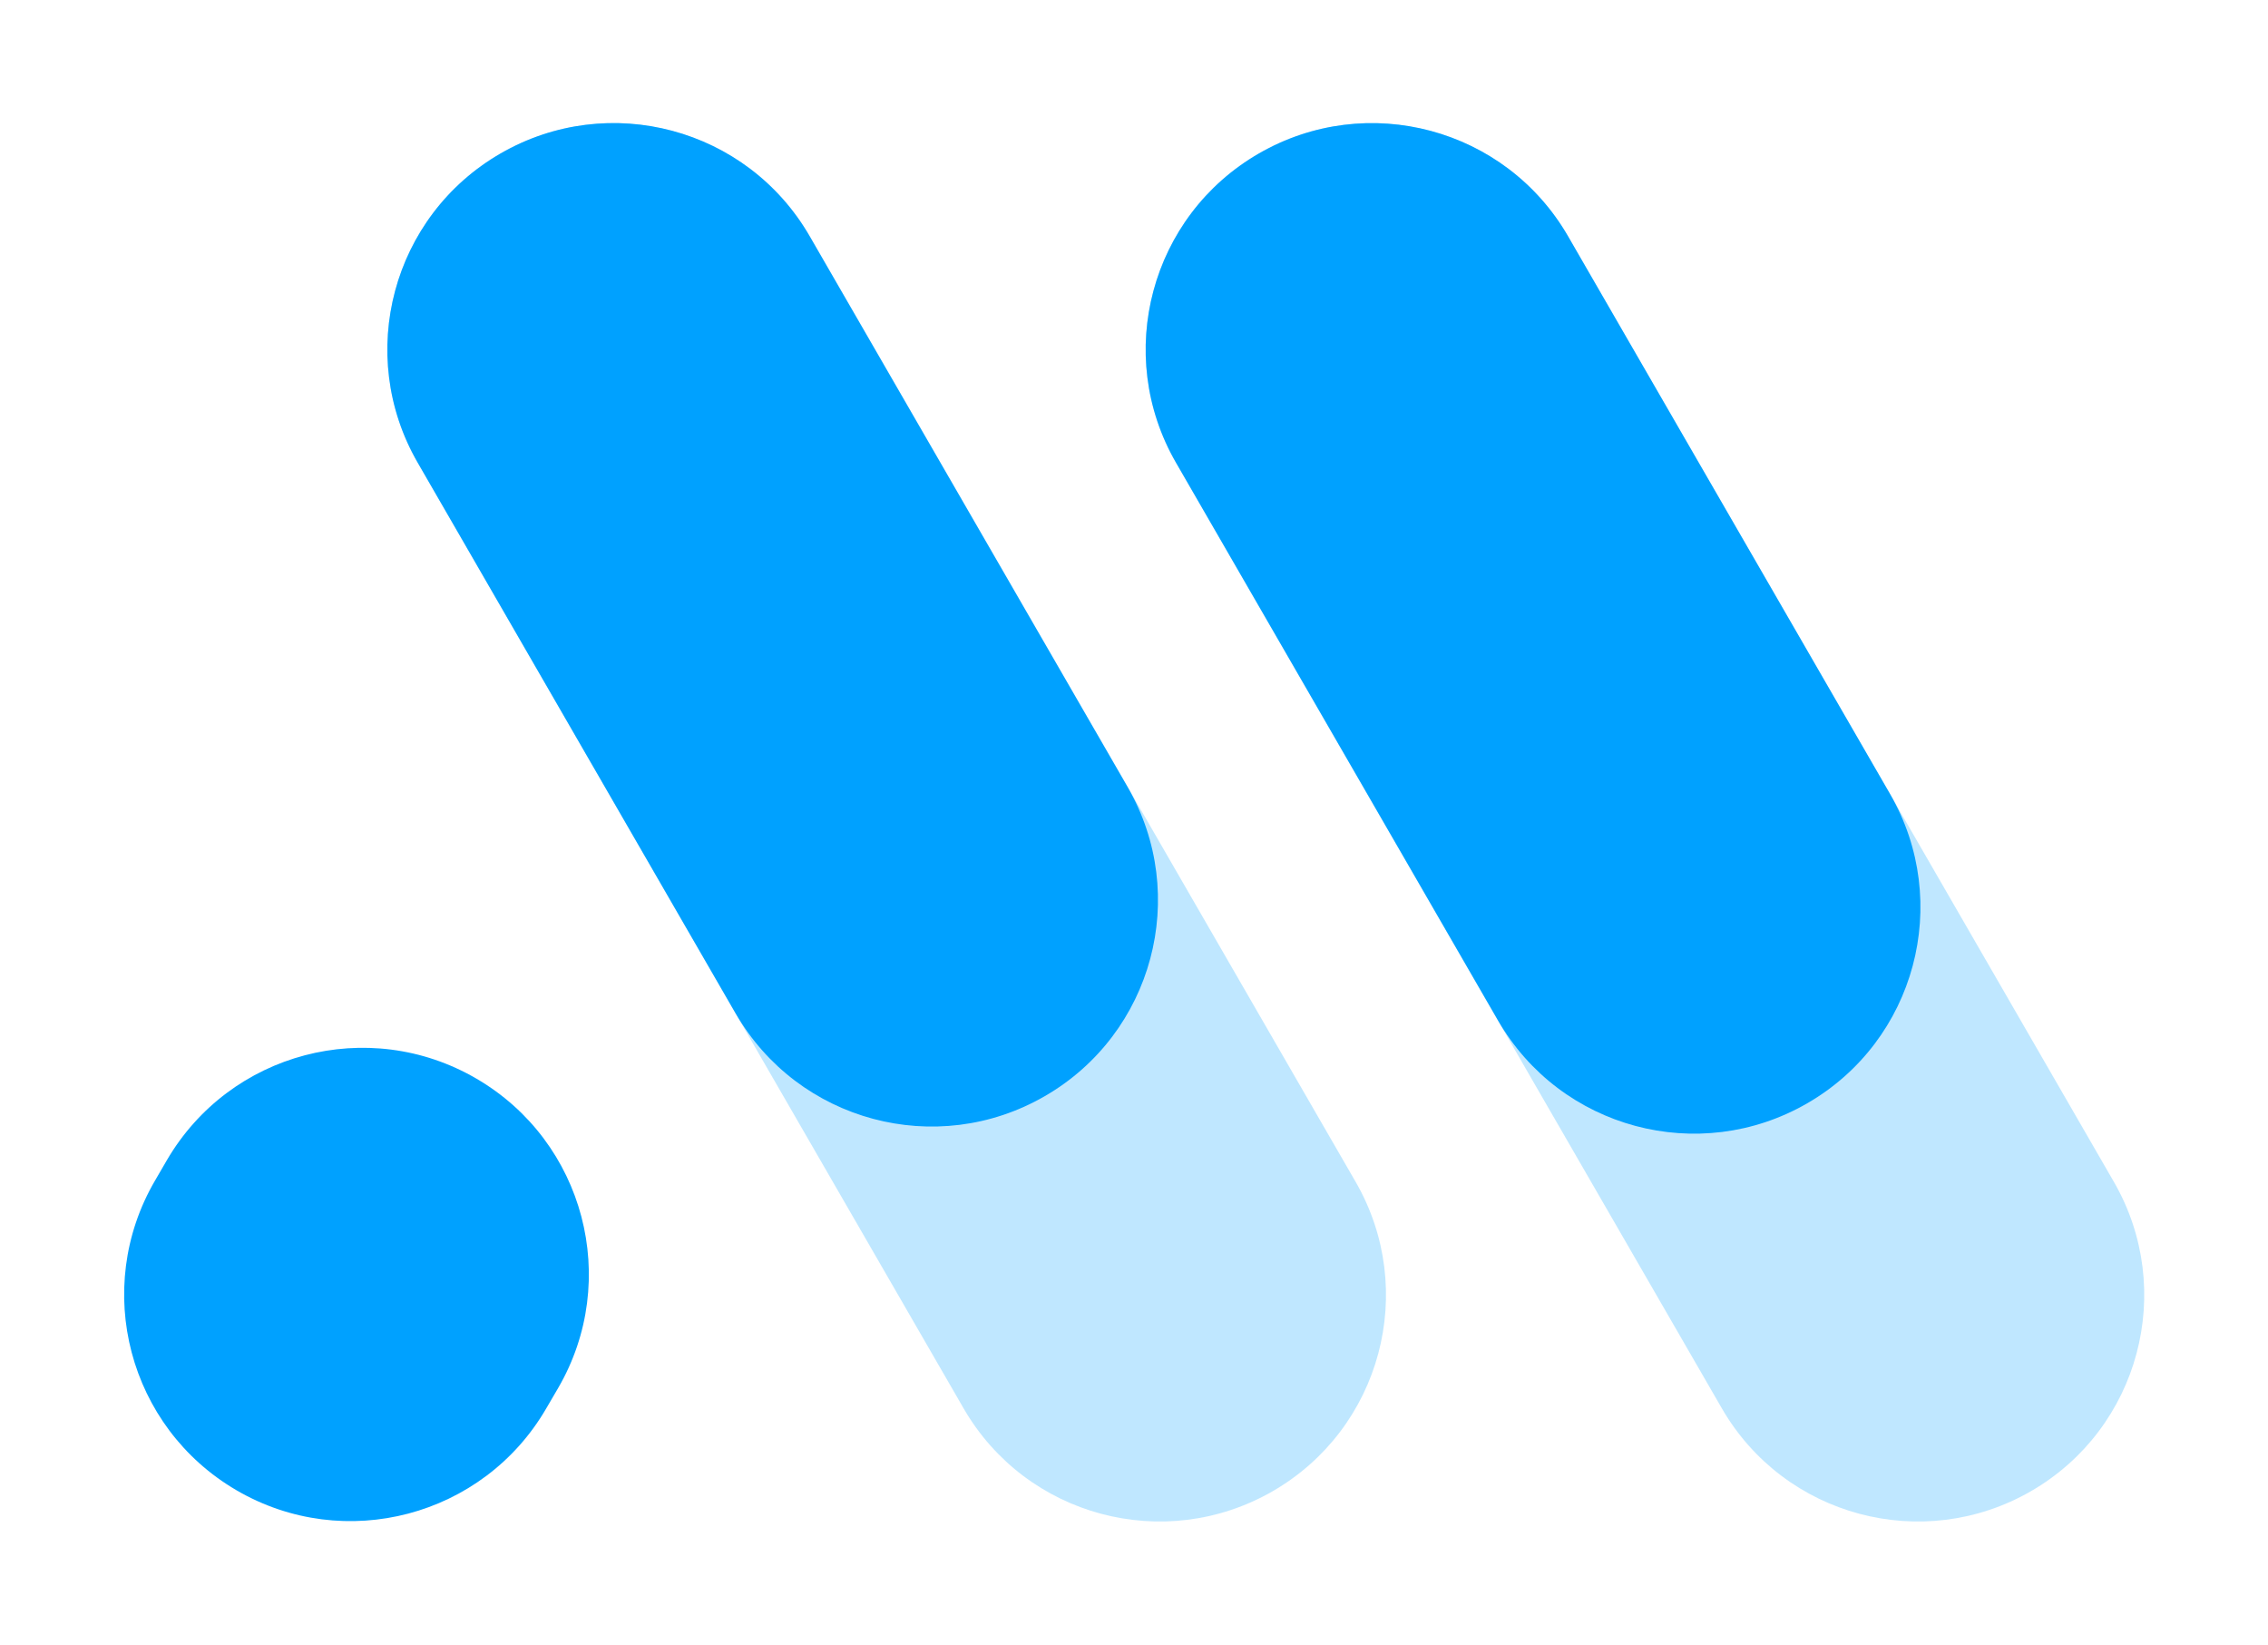
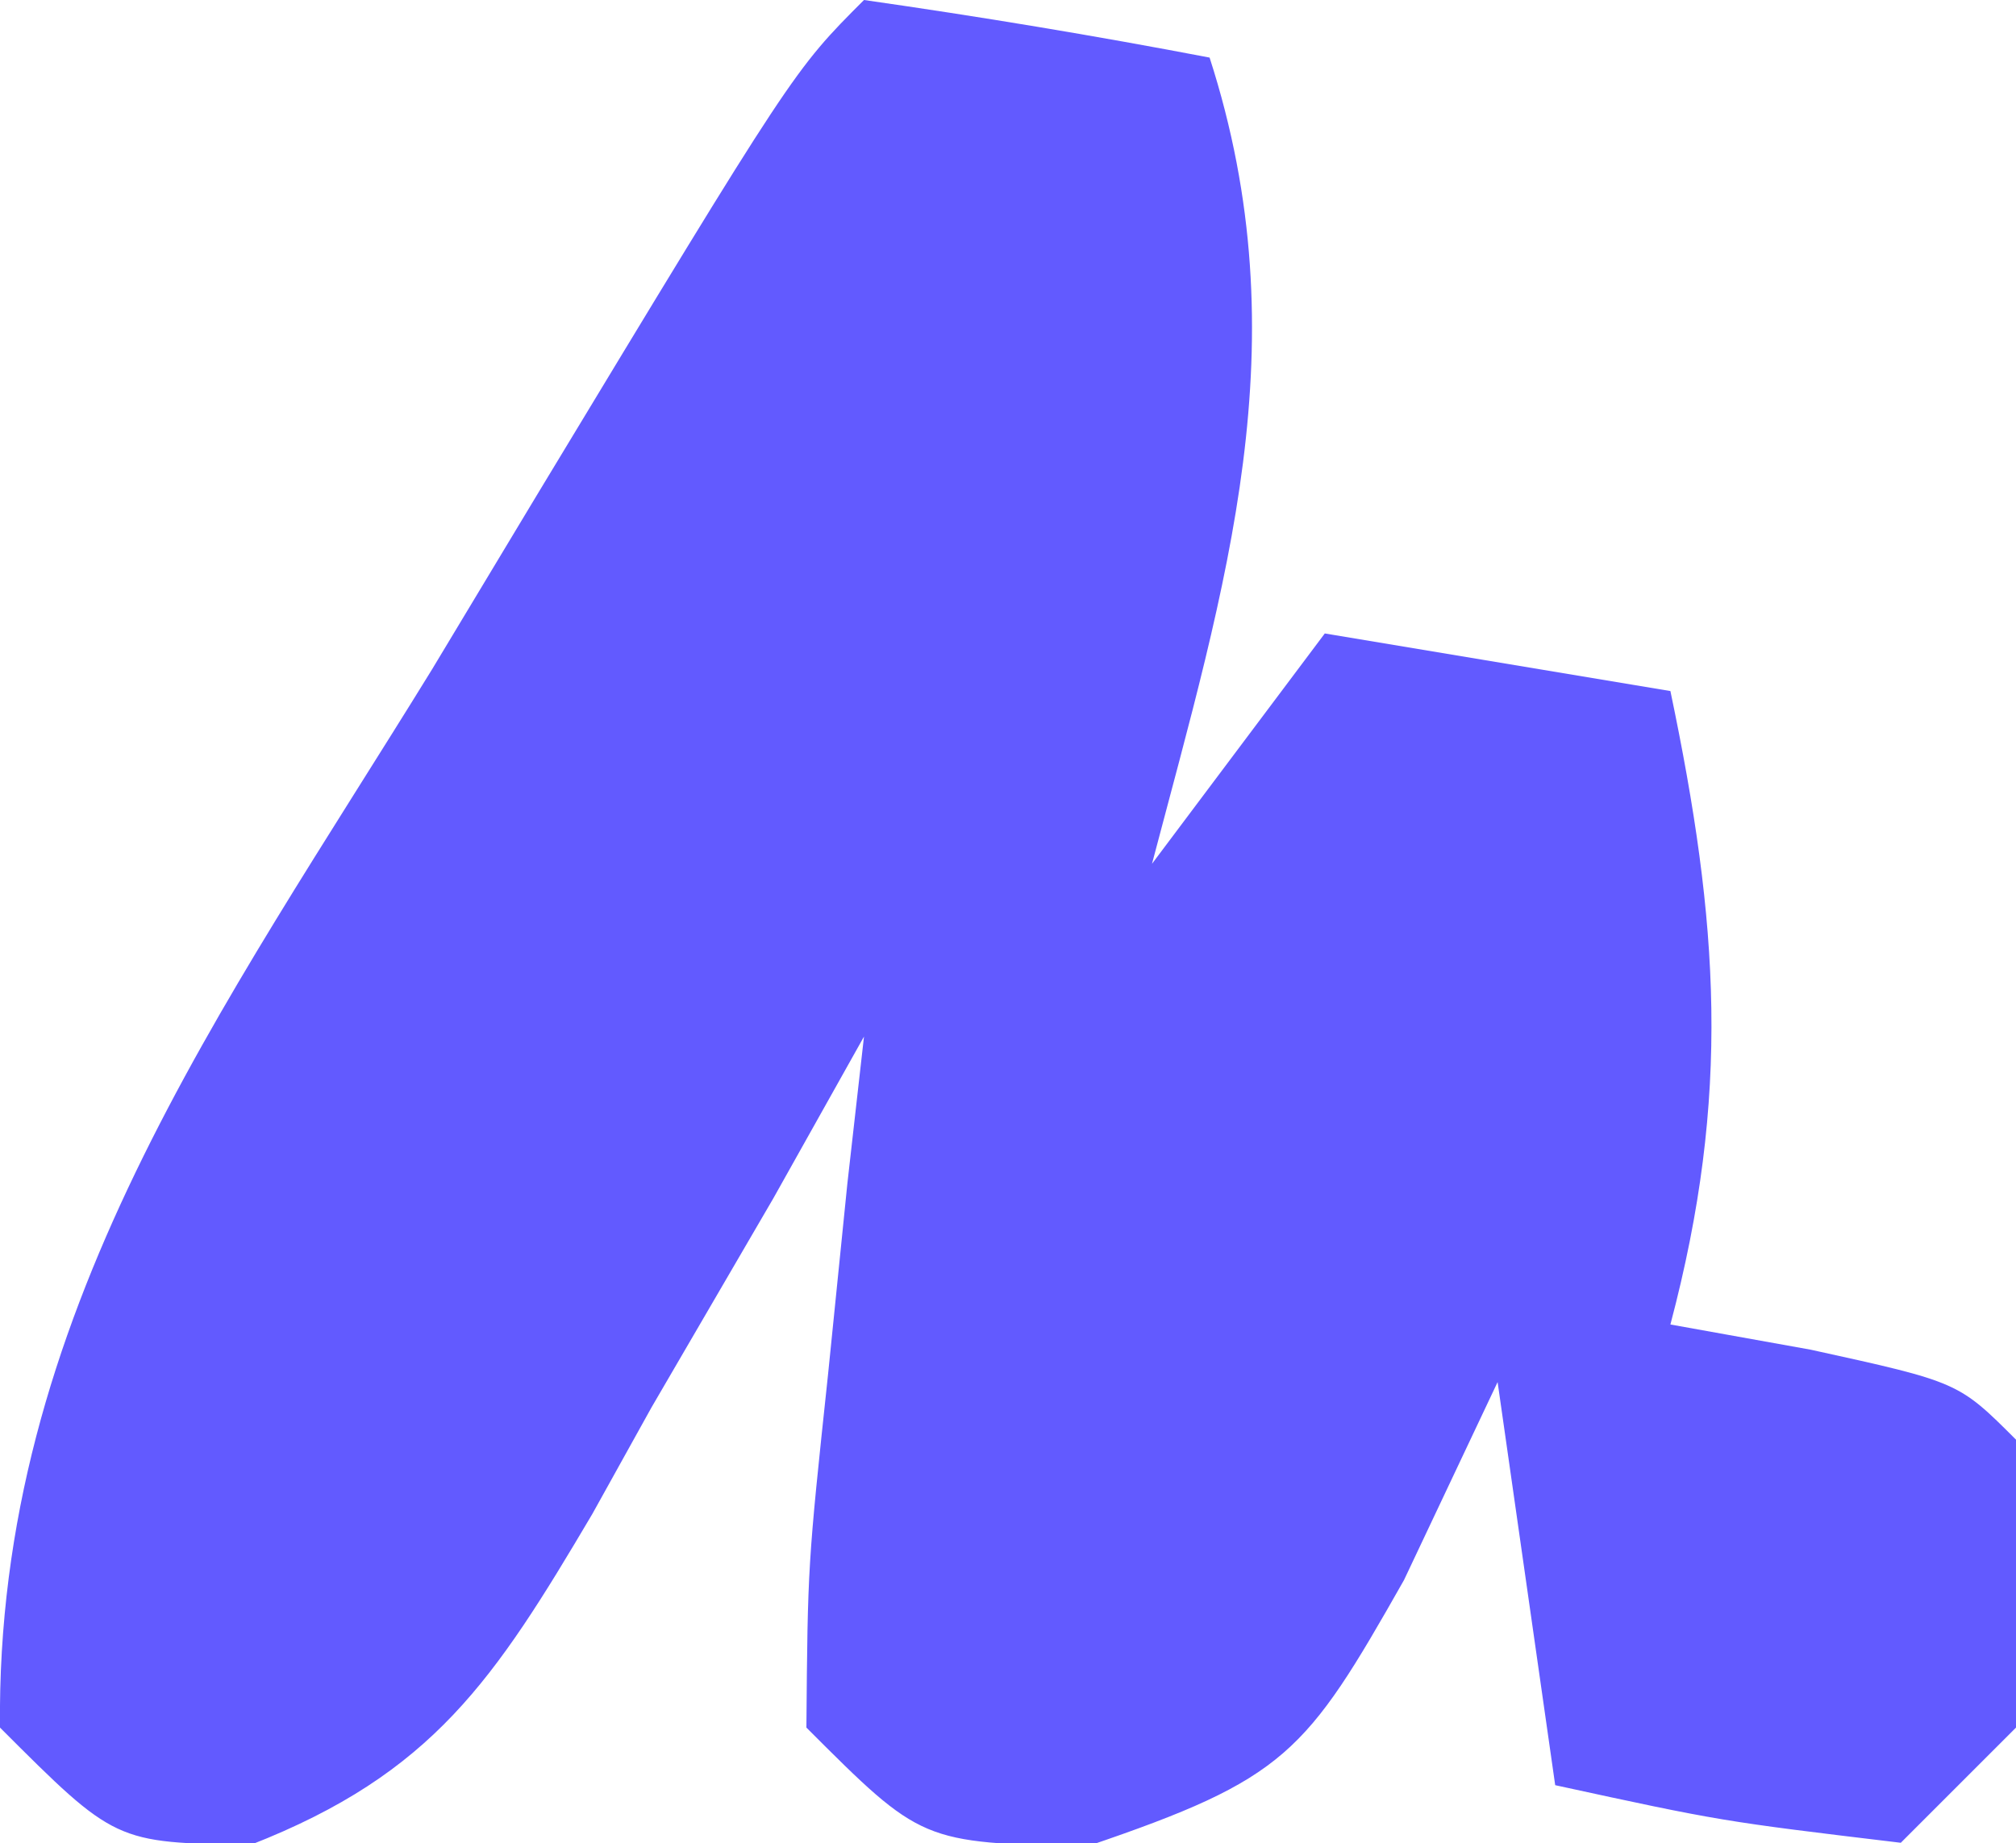
- <svg xmlns="http://www.w3.org/2000/svg" width="40" height="29" viewBox="0 0 40 29" fill="none">
-   <path d="M2.943 20.459L2.733 20.82C1.623 22.725 2.267 25.169 4.172 26.28L4.172 26.28C6.077 27.39 8.521 26.746 9.631 24.841L9.842 24.48C10.952 22.575 10.308 20.131 8.403 19.021L8.403 19.021C6.498 17.91 4.054 18.555 2.943 20.459Z" fill="#00A1FF" />
-   <path opacity="0.25" d="M7.367 8.16L16.994 24.834C18.096 26.743 20.538 27.397 22.448 26.295L22.448 26.295C24.357 25.192 25.011 22.751 23.909 20.841L14.282 4.167C13.18 2.258 10.738 1.604 8.829 2.706C6.919 3.809 6.265 6.25 7.367 8.16Z" fill="#00A1FF" />
-   <path opacity="0.25" d="M20.74 8.16L30.367 24.834C31.47 26.743 33.911 27.397 35.821 26.295L35.821 26.295C37.73 25.192 38.384 22.751 37.282 20.841L27.655 4.167C26.553 2.258 24.111 1.604 22.202 2.706C20.292 3.809 19.638 6.25 20.74 8.16Z" fill="#00A1FF" />
-   <path d="M7.367 8.159L12.973 17.869C14.075 19.778 16.517 20.433 18.426 19.33L18.426 19.33C20.336 18.228 20.99 15.786 19.887 13.877L14.281 4.167C13.179 2.257 10.738 1.603 8.828 2.706C6.919 3.808 6.264 6.25 7.367 8.159Z" fill="#00A1FF" />
-   <path d="M20.741 8.159L26.42 17.995C27.522 19.904 29.964 20.558 31.873 19.456L31.873 19.456C33.783 18.354 34.437 15.912 33.335 14.002L27.656 4.167C26.554 2.258 24.112 1.604 22.203 2.706C20.293 3.808 19.639 6.25 20.741 8.159Z" fill="#00A1FF" />
+ <svg xmlns="http://www.w3.org/2000/svg" version="1.1" width="35" height="32">
+   <path d="M0 0 C2.007 0.287 4.009 0.619 6 1 C7.598 5.953 6.283 10.133 5 15 C5.99 13.68 6.98 12.36 8 11 C10.97 11.495 10.97 11.495 14 12 C14.841 16.018 15.054 19.018 14 23 C14.804 23.144 15.609 23.289 16.438 23.438 C19 24 19 24 20 25 C20.188 27.438 20.188 27.438 20 30 C19.34 30.66 18.68 31.32 18 32 C14.875 31.625 14.875 31.625 12 31 C11.67 28.69 11.34 26.38 11 24 C10.464 25.134 9.928 26.269 9.375 27.438 C7.666 30.453 7.331 30.887 3.875 32.062 C1 32 1 32 -1 30 C-0.977 27.18 -0.977 27.18 -0.625 23.875 C-0.514 22.779 -0.403 21.684 -0.289 20.555 C-0.146 19.29 -0.146 19.29 0 18 C-0.519 18.927 -1.039 19.854 -1.574 20.809 C-2.278 22.019 -2.982 23.228 -3.688 24.438 C-4.027 25.049 -4.367 25.661 -4.717 26.291 C-6.419 29.171 -7.48 30.796 -10.645 32.035 C-13 32 -13 32 -15 30 C-15.077 22.859 -11.139 17.536 -7.5 11.625 C-6.893 10.616 -6.286 9.606 -5.66 8.566 C-1.222 1.222 -1.222 1.222 0 0 Z M1 14 C2 16 2 16 2 16 Z M3 17 C4 19 4 19 4 19 Z " fill="#625AFF" transform="translate(15,0)" />
</svg>
